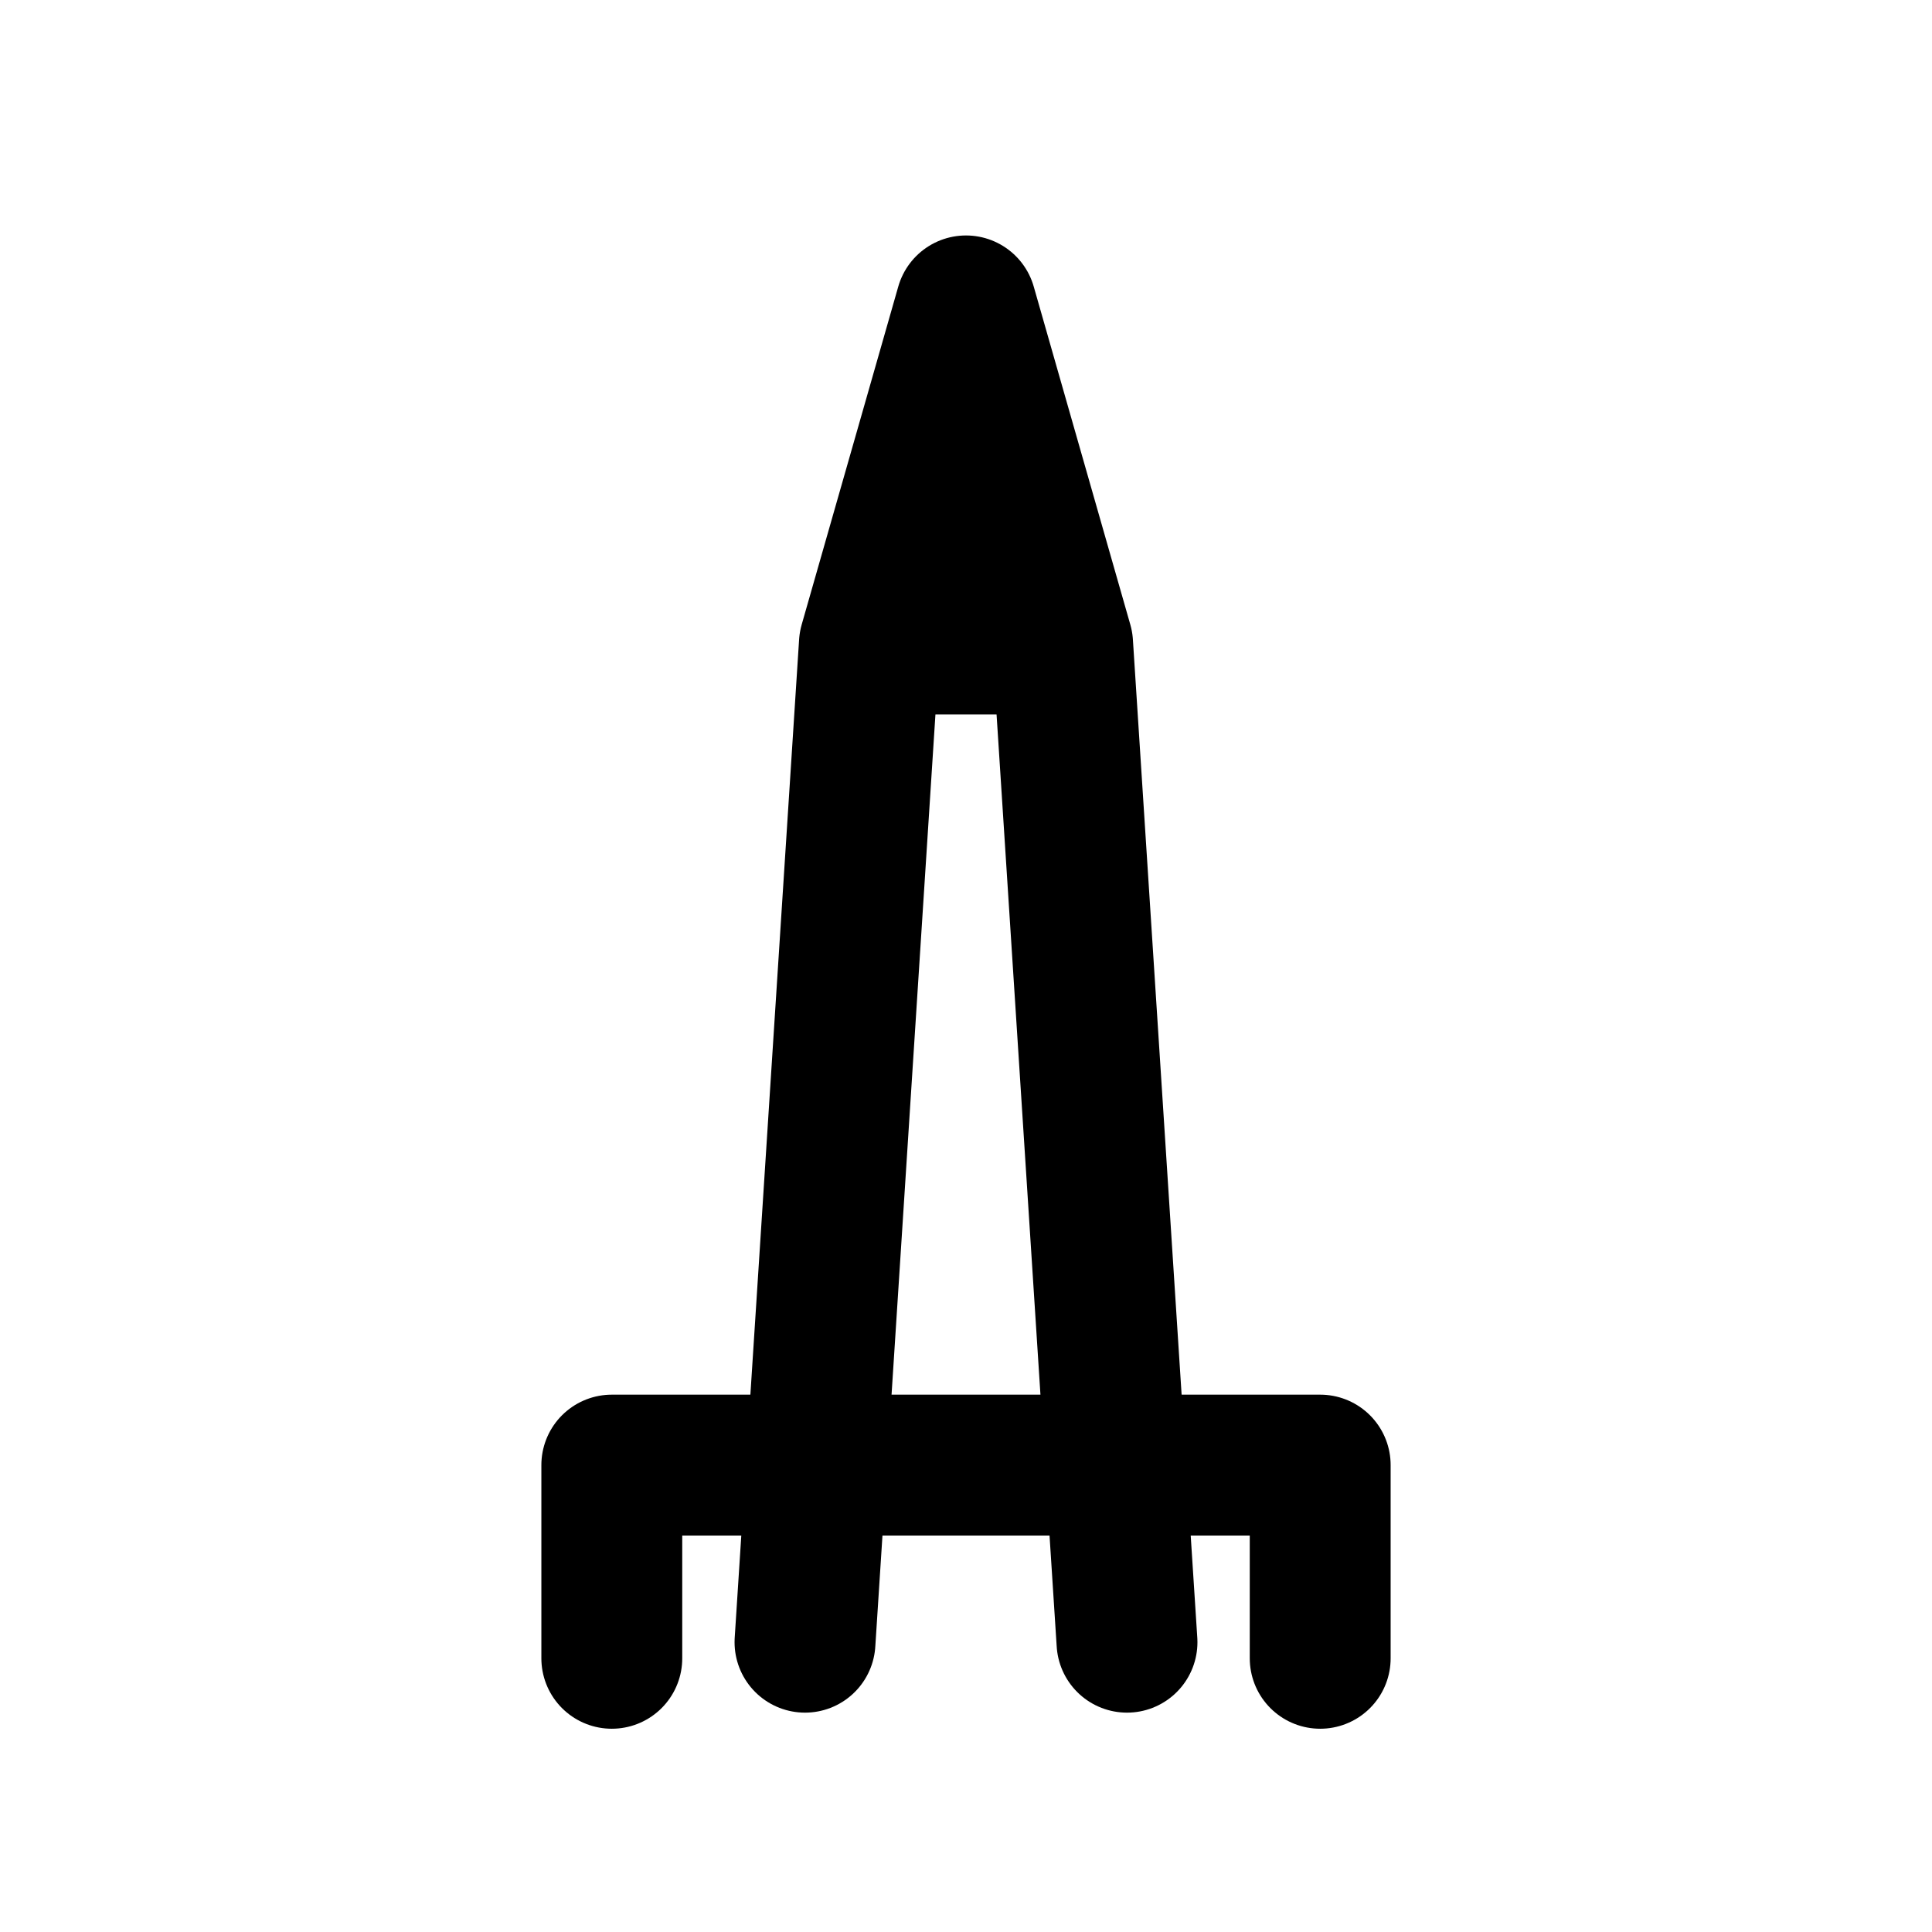
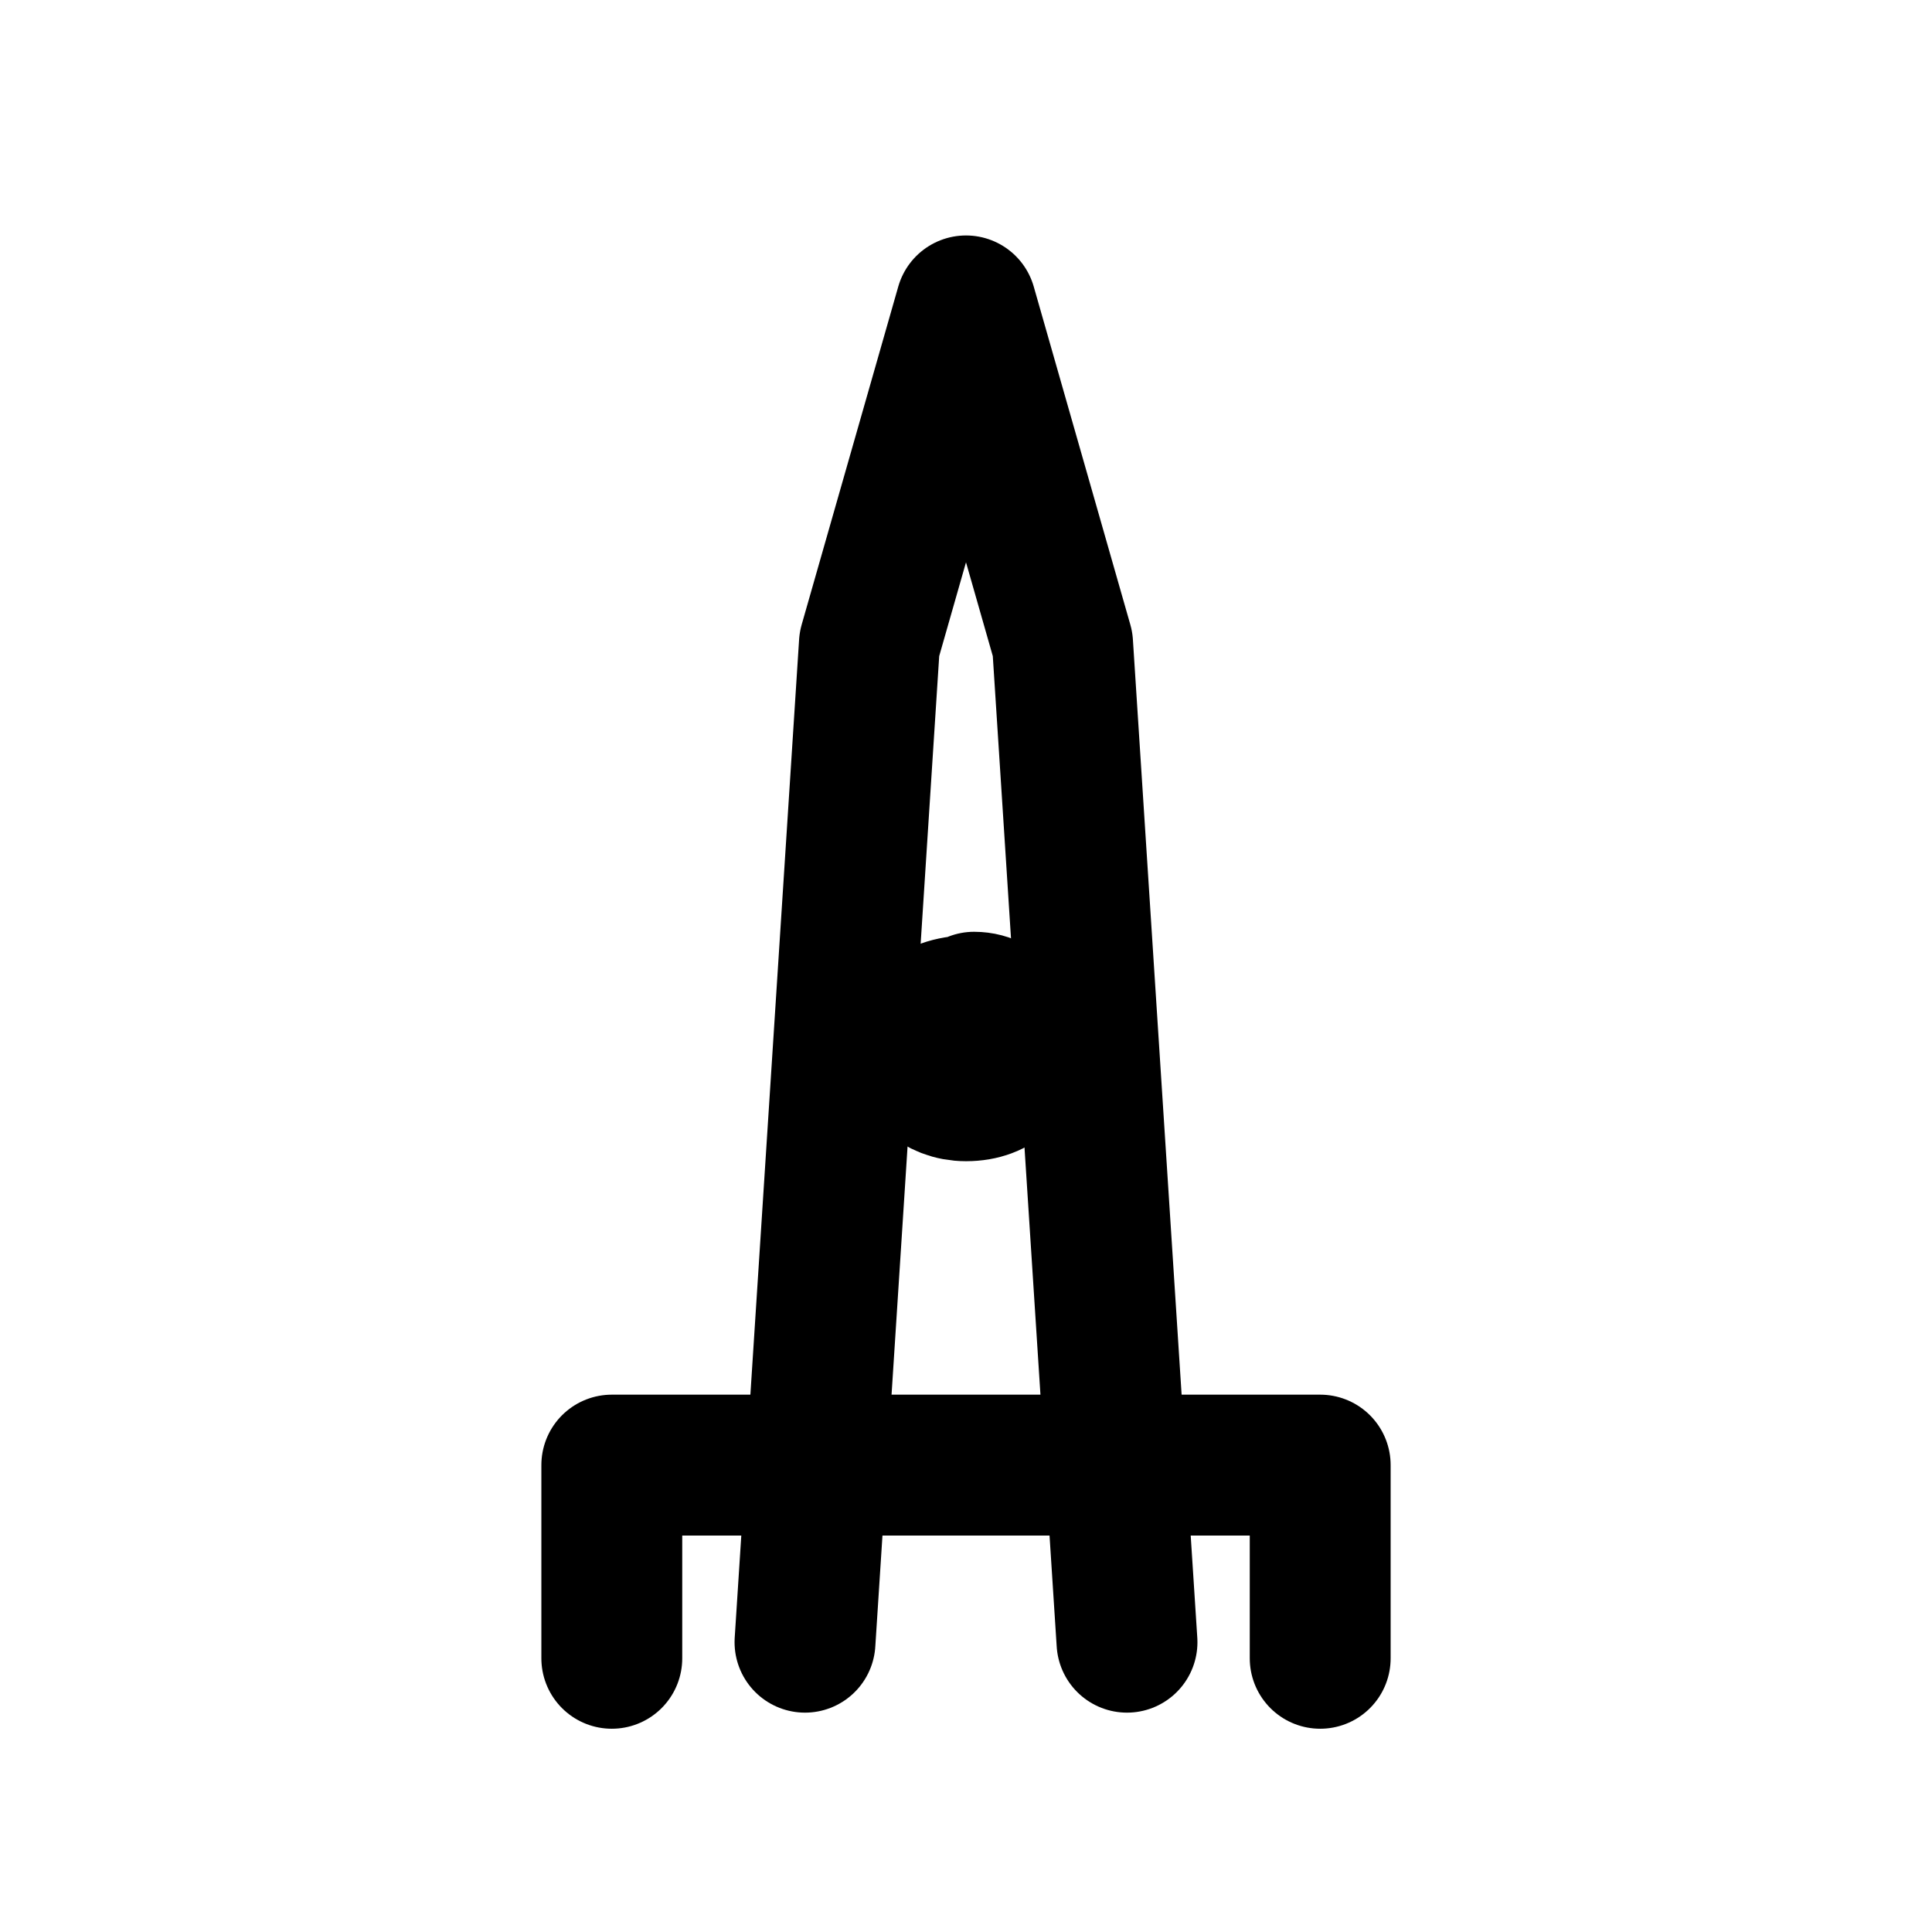
<svg xmlns="http://www.w3.org/2000/svg" viewBox="0 0 24 24" fill="none" stroke="currentColor" stroke-width="1.75" stroke-linecap="round" stroke-linejoin="round">
  <path d="M 10 20.4 L 10.8 8 L 12 3.8 L 13.2 8 L 14 20.4" data-role="body" />
  <path d="M 7.6 20.6 L 7.6 18.2 L 16.4 18.2 L 16.4 20.6" data-role="body" />
-   <path d="M 11 8 L 12 4.8 L 13 8 Z" data-role="mark" data-rest="hidden" />
+   <path d="M 12.1 12.45 C 12.45 12.45 12.6 12.8 12.6 13 C 12.6 13.3 12.4 13.55 12 13.55 C 11.65 13.55 11.4 13.3 11.4 13 C 11.4 12.7 11.65 12.45 12.2 12.5" data-role="mark" data-rest="hidden" />
</svg>
